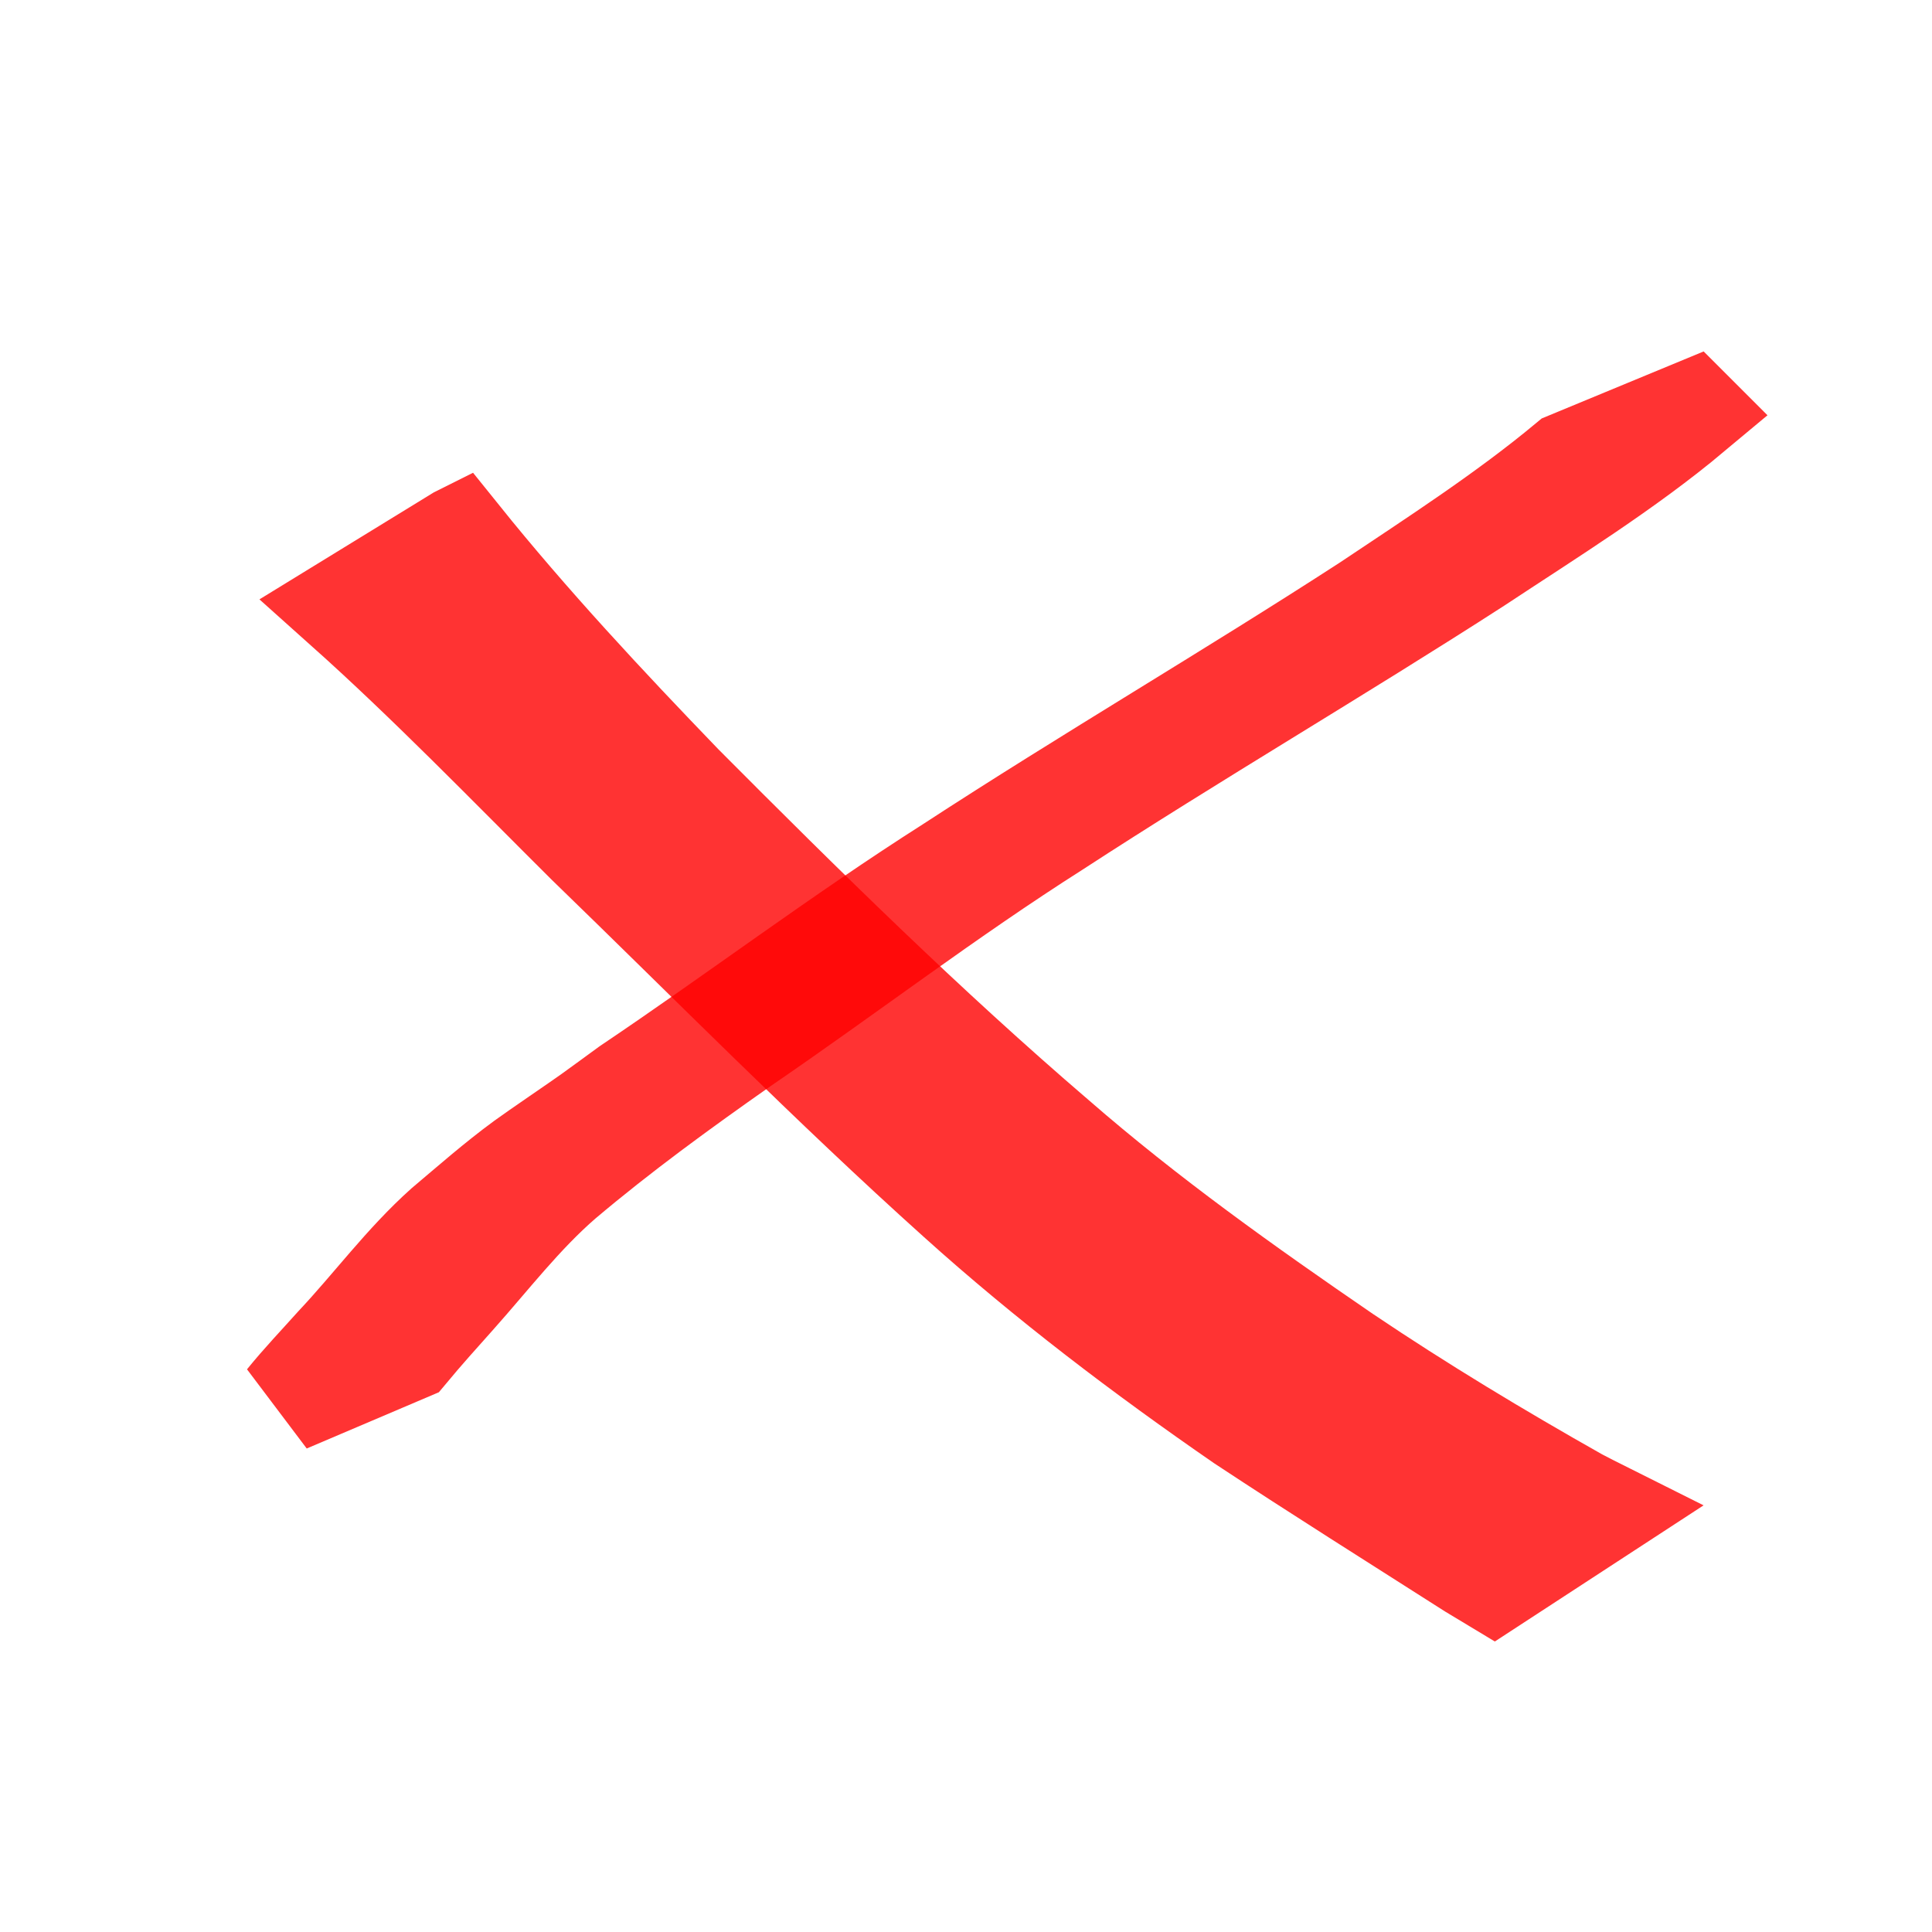
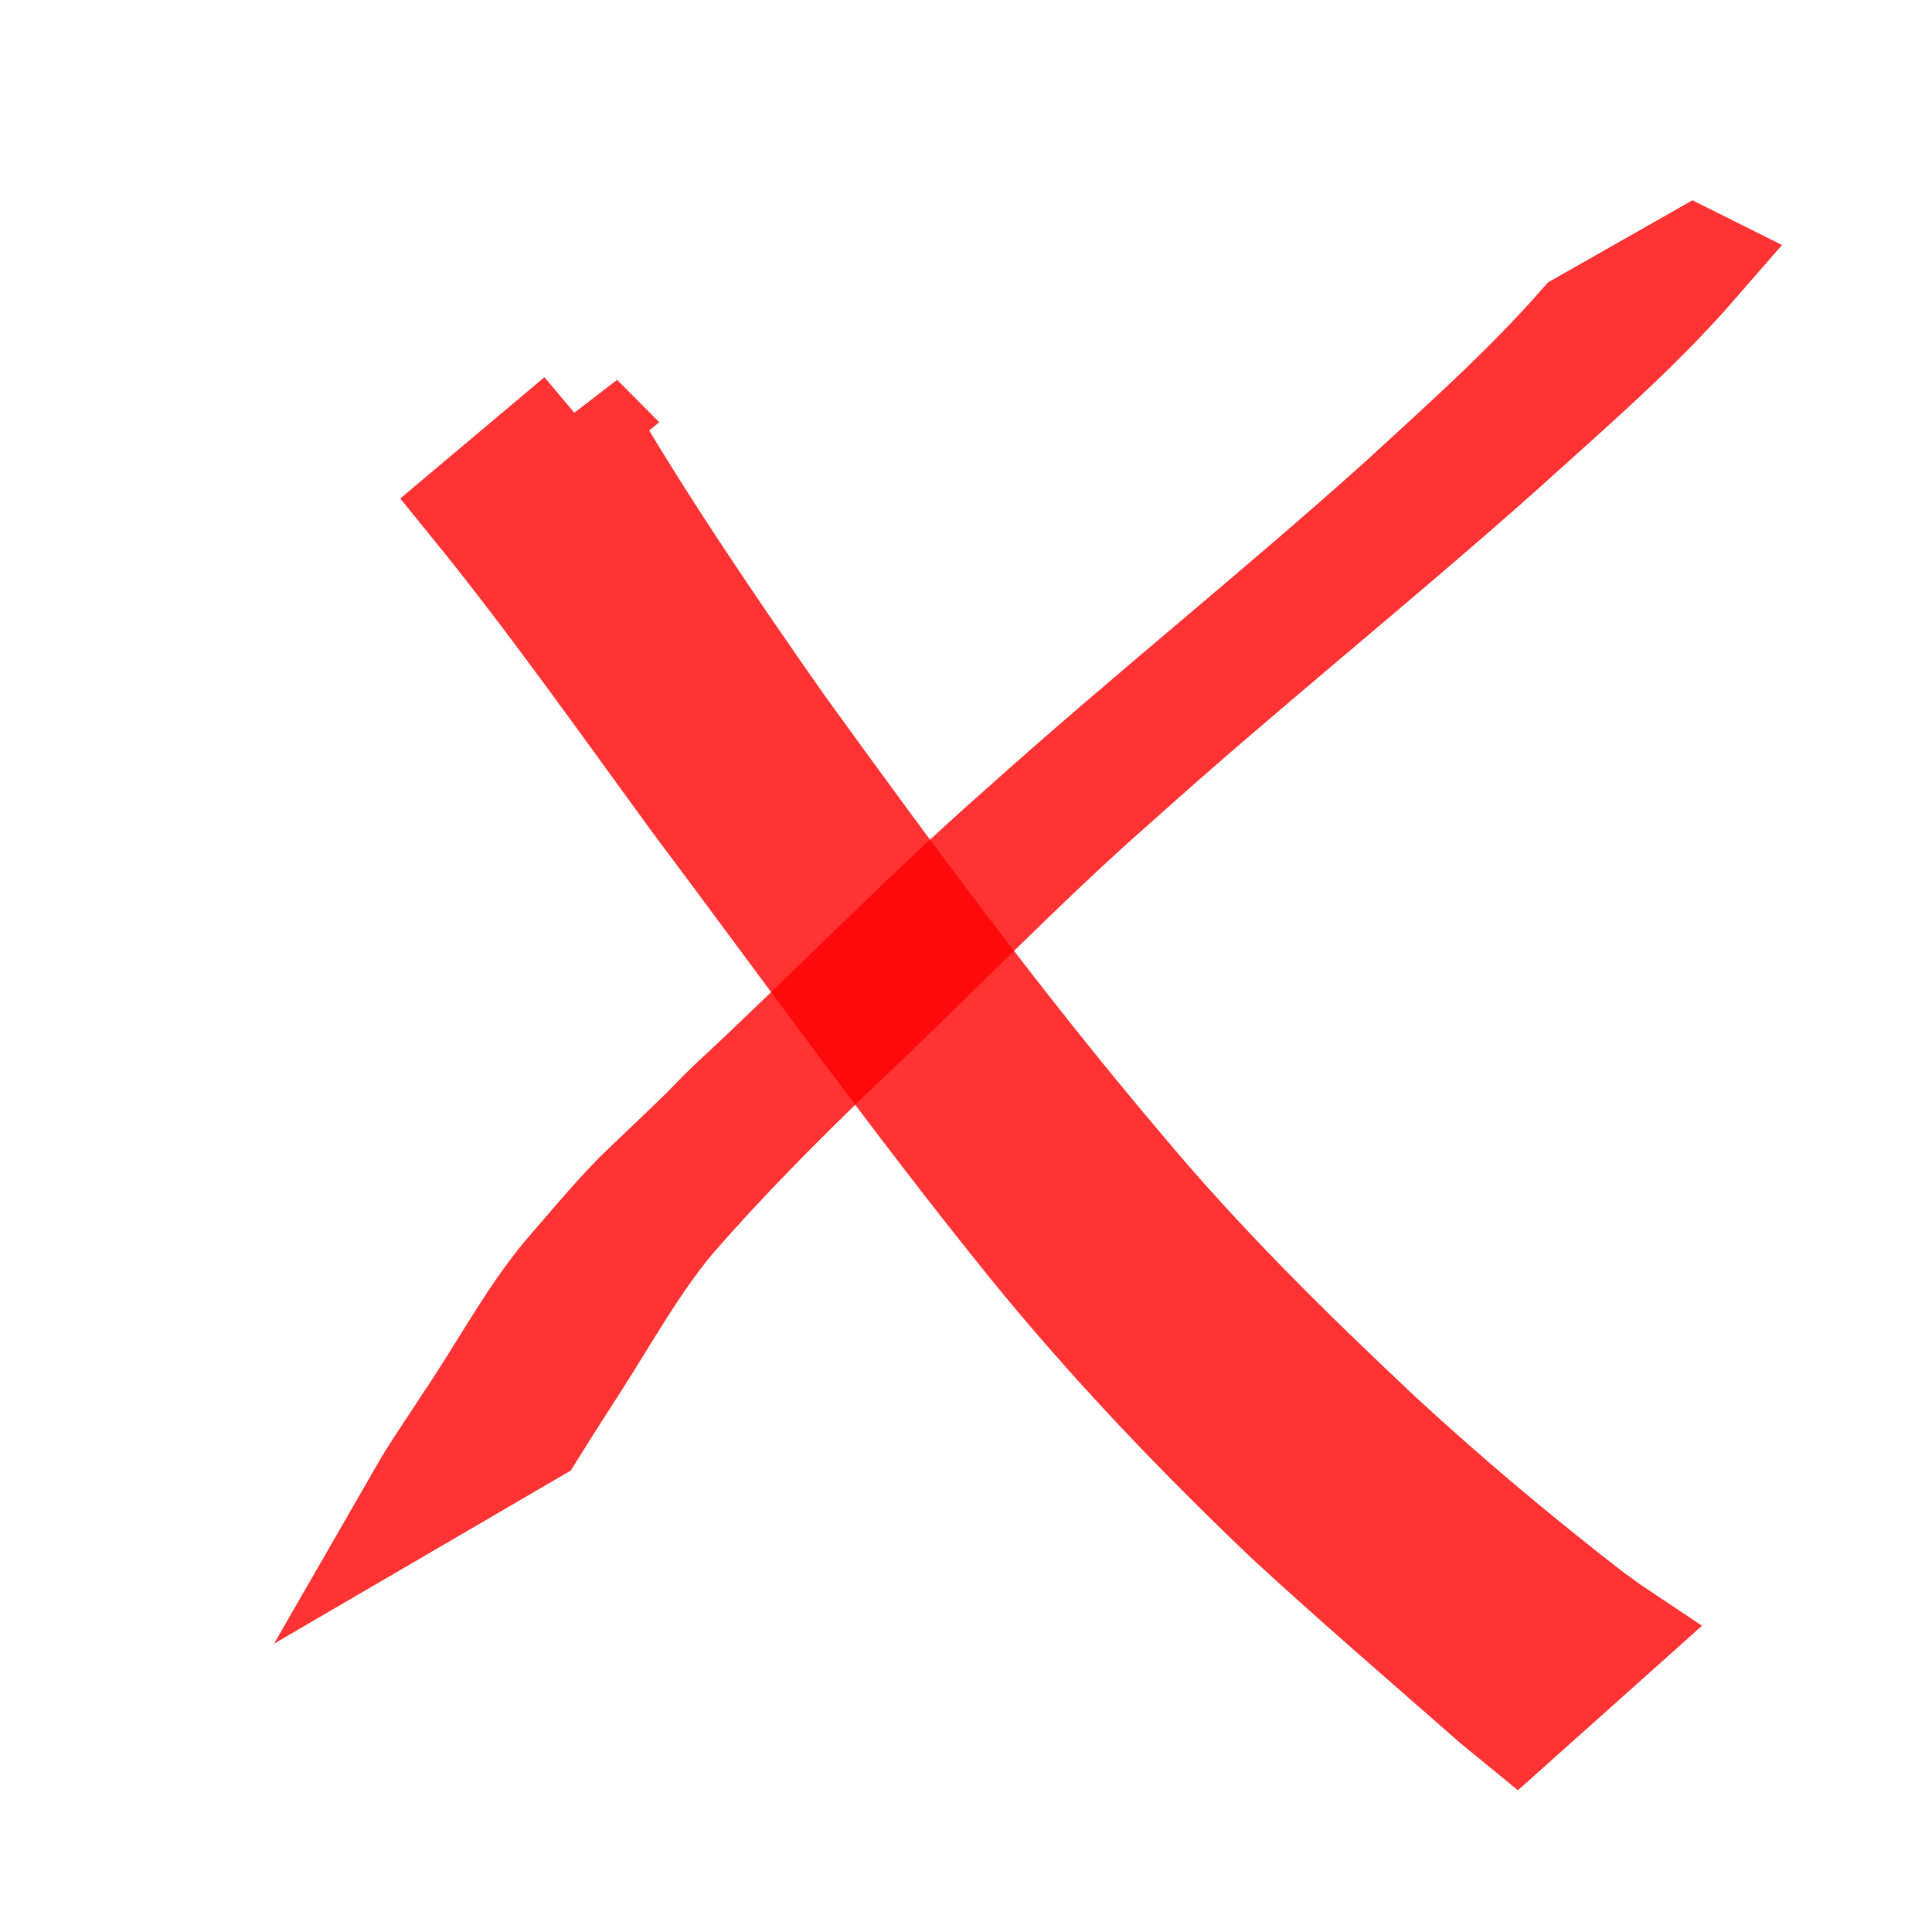
- <svg xmlns="http://www.w3.org/2000/svg" width="37.795" height="37.795" viewBox="0 0 10 10" version="1.1" id="svg8">
+ <svg xmlns="http://www.w3.org/2000/svg" width="12" height="12" viewBox="0 0 3.175 3.175" version="1.1" id="svg8">
  <defs id="defs2" />
-   <g id="layer1" transform="translate(0,-287)">
-     <path style="opacity:0.8;fill:#ff0000;fill-opacity:1;stroke:#ff0000;stroke-width:0.529;stroke-miterlimit:4;stroke-dasharray:none;stroke-opacity:1" id="path838" d="m 8.757,289.132 c -0.348,0.291 -0.737,0.531 -1.115,0.781 -0.721,0.465 -1.463,0.898 -2.182,1.366 -0.556,0.353 -1.079,0.754 -1.623,1.126 -0.318,0.223 -0.63,0.45 -0.927,0.701 -0.208,0.18 -0.375,0.399 -0.557,0.603 -0.082,0.092 -0.165,0.184 -0.244,0.279 0,0 -0.625,0.266 -0.625,0.266 v 0 c 0.081,-0.1 0.169,-0.192 0.255,-0.288 0.191,-0.203 0.356,-0.429 0.565,-0.616 0.135,-0.114 0.268,-0.231 0.41,-0.335 0.064,-0.047 0.285,-0.197 0.345,-0.24 0.066,-0.047 0.13,-0.095 0.195,-0.142 0.559,-0.376 1.098,-0.783 1.667,-1.145 0.713,-0.465 1.448,-0.894 2.162,-1.357 0.351,-0.235 0.71,-0.466 1.035,-0.736 0,0 0.638,-0.264 0.638,-0.264 z" />
-     <path style="opacity:0.8;fill:#ff0000;fill-opacity:1;stroke:#ff0000;stroke-width:0.529;stroke-miterlimit:4;stroke-dasharray:none;stroke-opacity:1" id="path840" d="m 2.376,289.779 c 0.361,0.449 0.754,0.87 1.154,1.285 0.626,0.629 1.259,1.253 1.933,1.831 0.471,0.41 0.981,0.773 1.495,1.125 0.392,0.264 0.797,0.508 1.208,0.74 0.04,0.021 0.081,0.042 0.121,0.062 0,0 -0.555,0.362 -0.555,0.362 v 0 c -0.038,-0.023 -0.076,-0.046 -0.115,-0.069 -0.395,-0.252 -0.793,-0.502 -1.184,-0.76 -0.513,-0.354 -1.01,-0.731 -1.473,-1.148 -0.66,-0.593 -1.283,-1.226 -1.92,-1.843 -0.414,-0.412 -0.821,-0.833 -1.256,-1.222 0,0 0.59,-0.362 0.59,-0.362 z" />
+   <g id="layer1" transform="translate(0,-293.825)">
+     <path style="opacity:0.8;fill:#ff0000;fill-opacity:1;stroke:#ff0000;stroke-width:0.178;stroke-miterlimit:4;stroke-dasharray:none;stroke-opacity:1" id="path838" d="m 2.786,294.256 c -0.1,0.115 -0.212,0.21 -0.321,0.309 -0.207,0.184 -0.421,0.355 -0.627,0.54 -0.16,0.14 -0.31,0.298 -0.467,0.445 -0.091,0.088 -0.181,0.178 -0.267,0.277 -0.06,0.071 -0.108,0.158 -0.16,0.239 -0.024,0.037 -0.047,0.073 -0.07,0.11 0,0 -0.18,0.105 -0.18,0.105 v 0 c 0.023,-0.04 0.049,-0.076 0.073,-0.114 0.055,-0.08 0.102,-0.17 0.162,-0.243 0.039,-0.045 0.077,-0.091 0.118,-0.133 0.019,-0.019 0.082,-0.078 0.099,-0.095 0.019,-0.018 0.037,-0.038 0.056,-0.056 0.161,-0.149 0.316,-0.31 0.479,-0.453 0.205,-0.184 0.417,-0.353 0.622,-0.537 0.101,-0.093 0.204,-0.184 0.298,-0.291 0,0 0.183,-0.104 0.183,-0.104 z" />
+     <path style="opacity:0.8;fill:#ff0000;fill-opacity:1;stroke:#ff0000;stroke-width:0.178;stroke-miterlimit:4;stroke-dasharray:none;stroke-opacity:1" id="path840" d="m 0.951,294.512 c 0.104,0.178 0.217,0.344 0.332,0.508 0.18,0.249 0.362,0.495 0.556,0.724 0.135,0.162 0.282,0.306 0.43,0.445 0.113,0.104 0.229,0.201 0.348,0.293 0.012,0.008 0.023,0.017 0.035,0.025 0,0 -0.16,0.143 -0.16,0.143 v 0 c -0.011,-0.009 -0.022,-0.018 -0.033,-0.027 -0.114,-0.1 -0.228,-0.198 -0.34,-0.301 -0.147,-0.14 -0.29,-0.289 -0.424,-0.454 -0.19,-0.235 -0.369,-0.485 -0.552,-0.729 -0.119,-0.163 -0.236,-0.329 -0.361,-0.483 0,0 0.17,-0.143 0.17,-0.143 z" />
  </g>
</svg>
